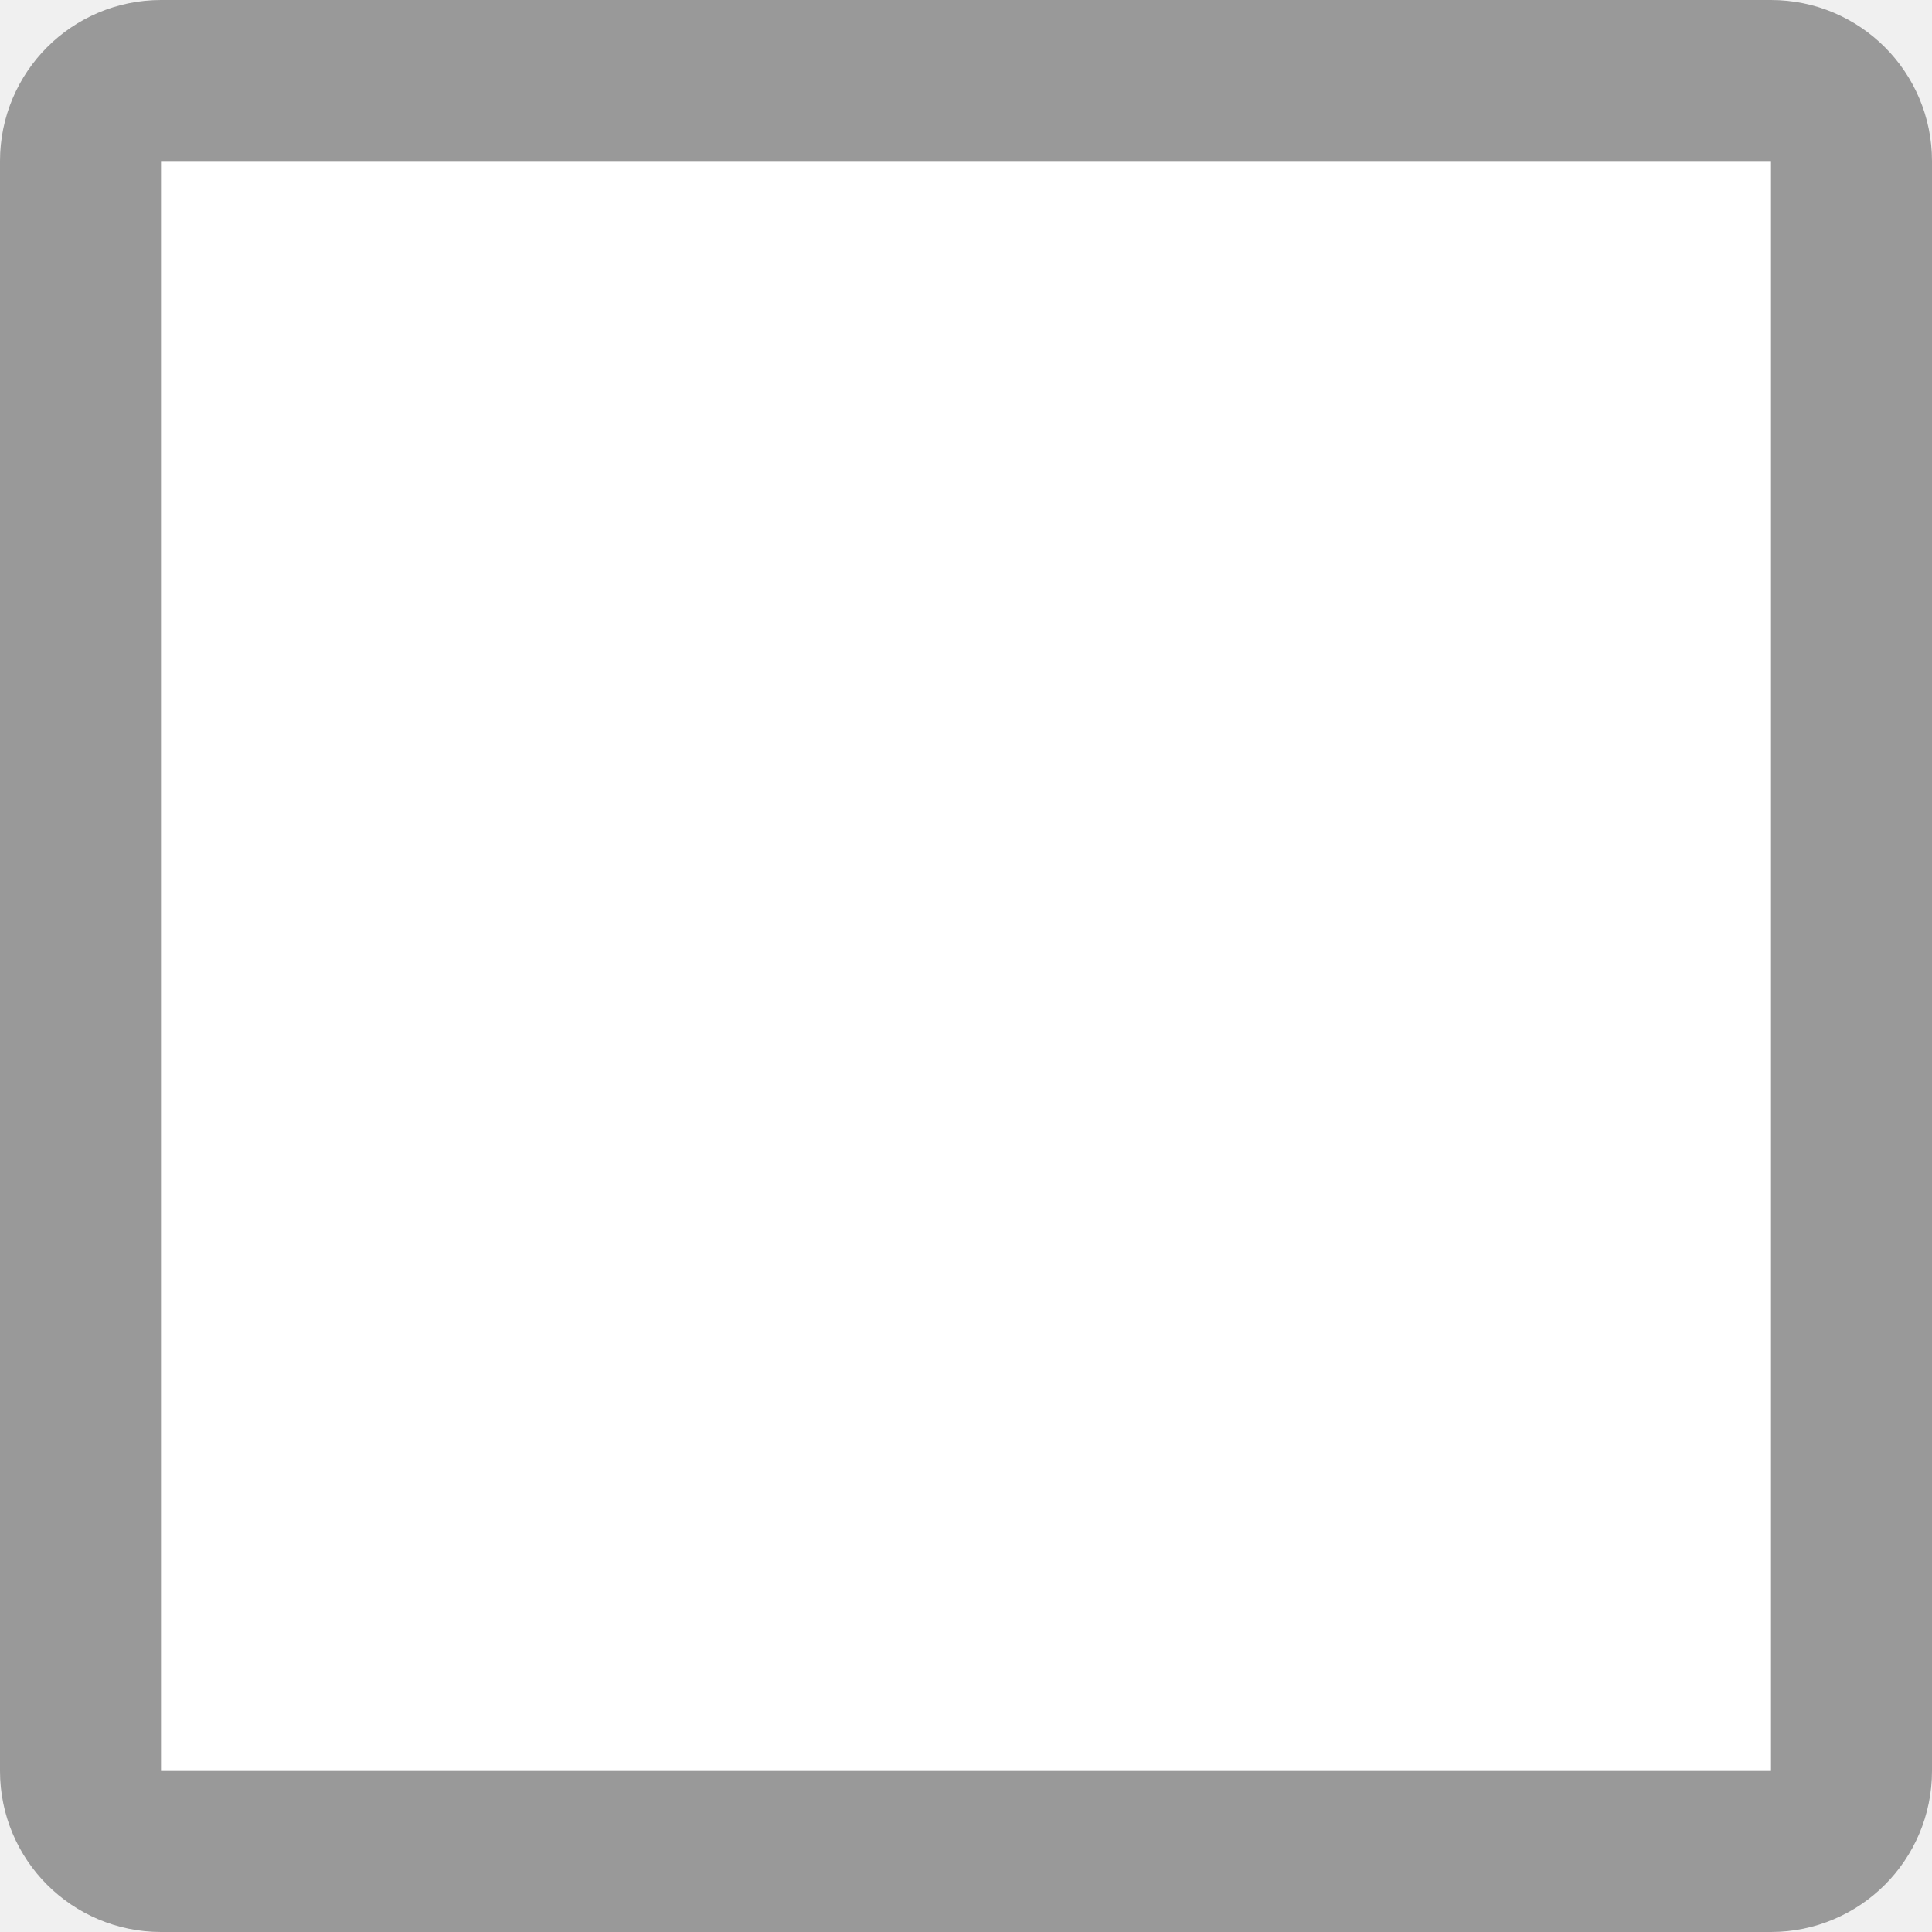
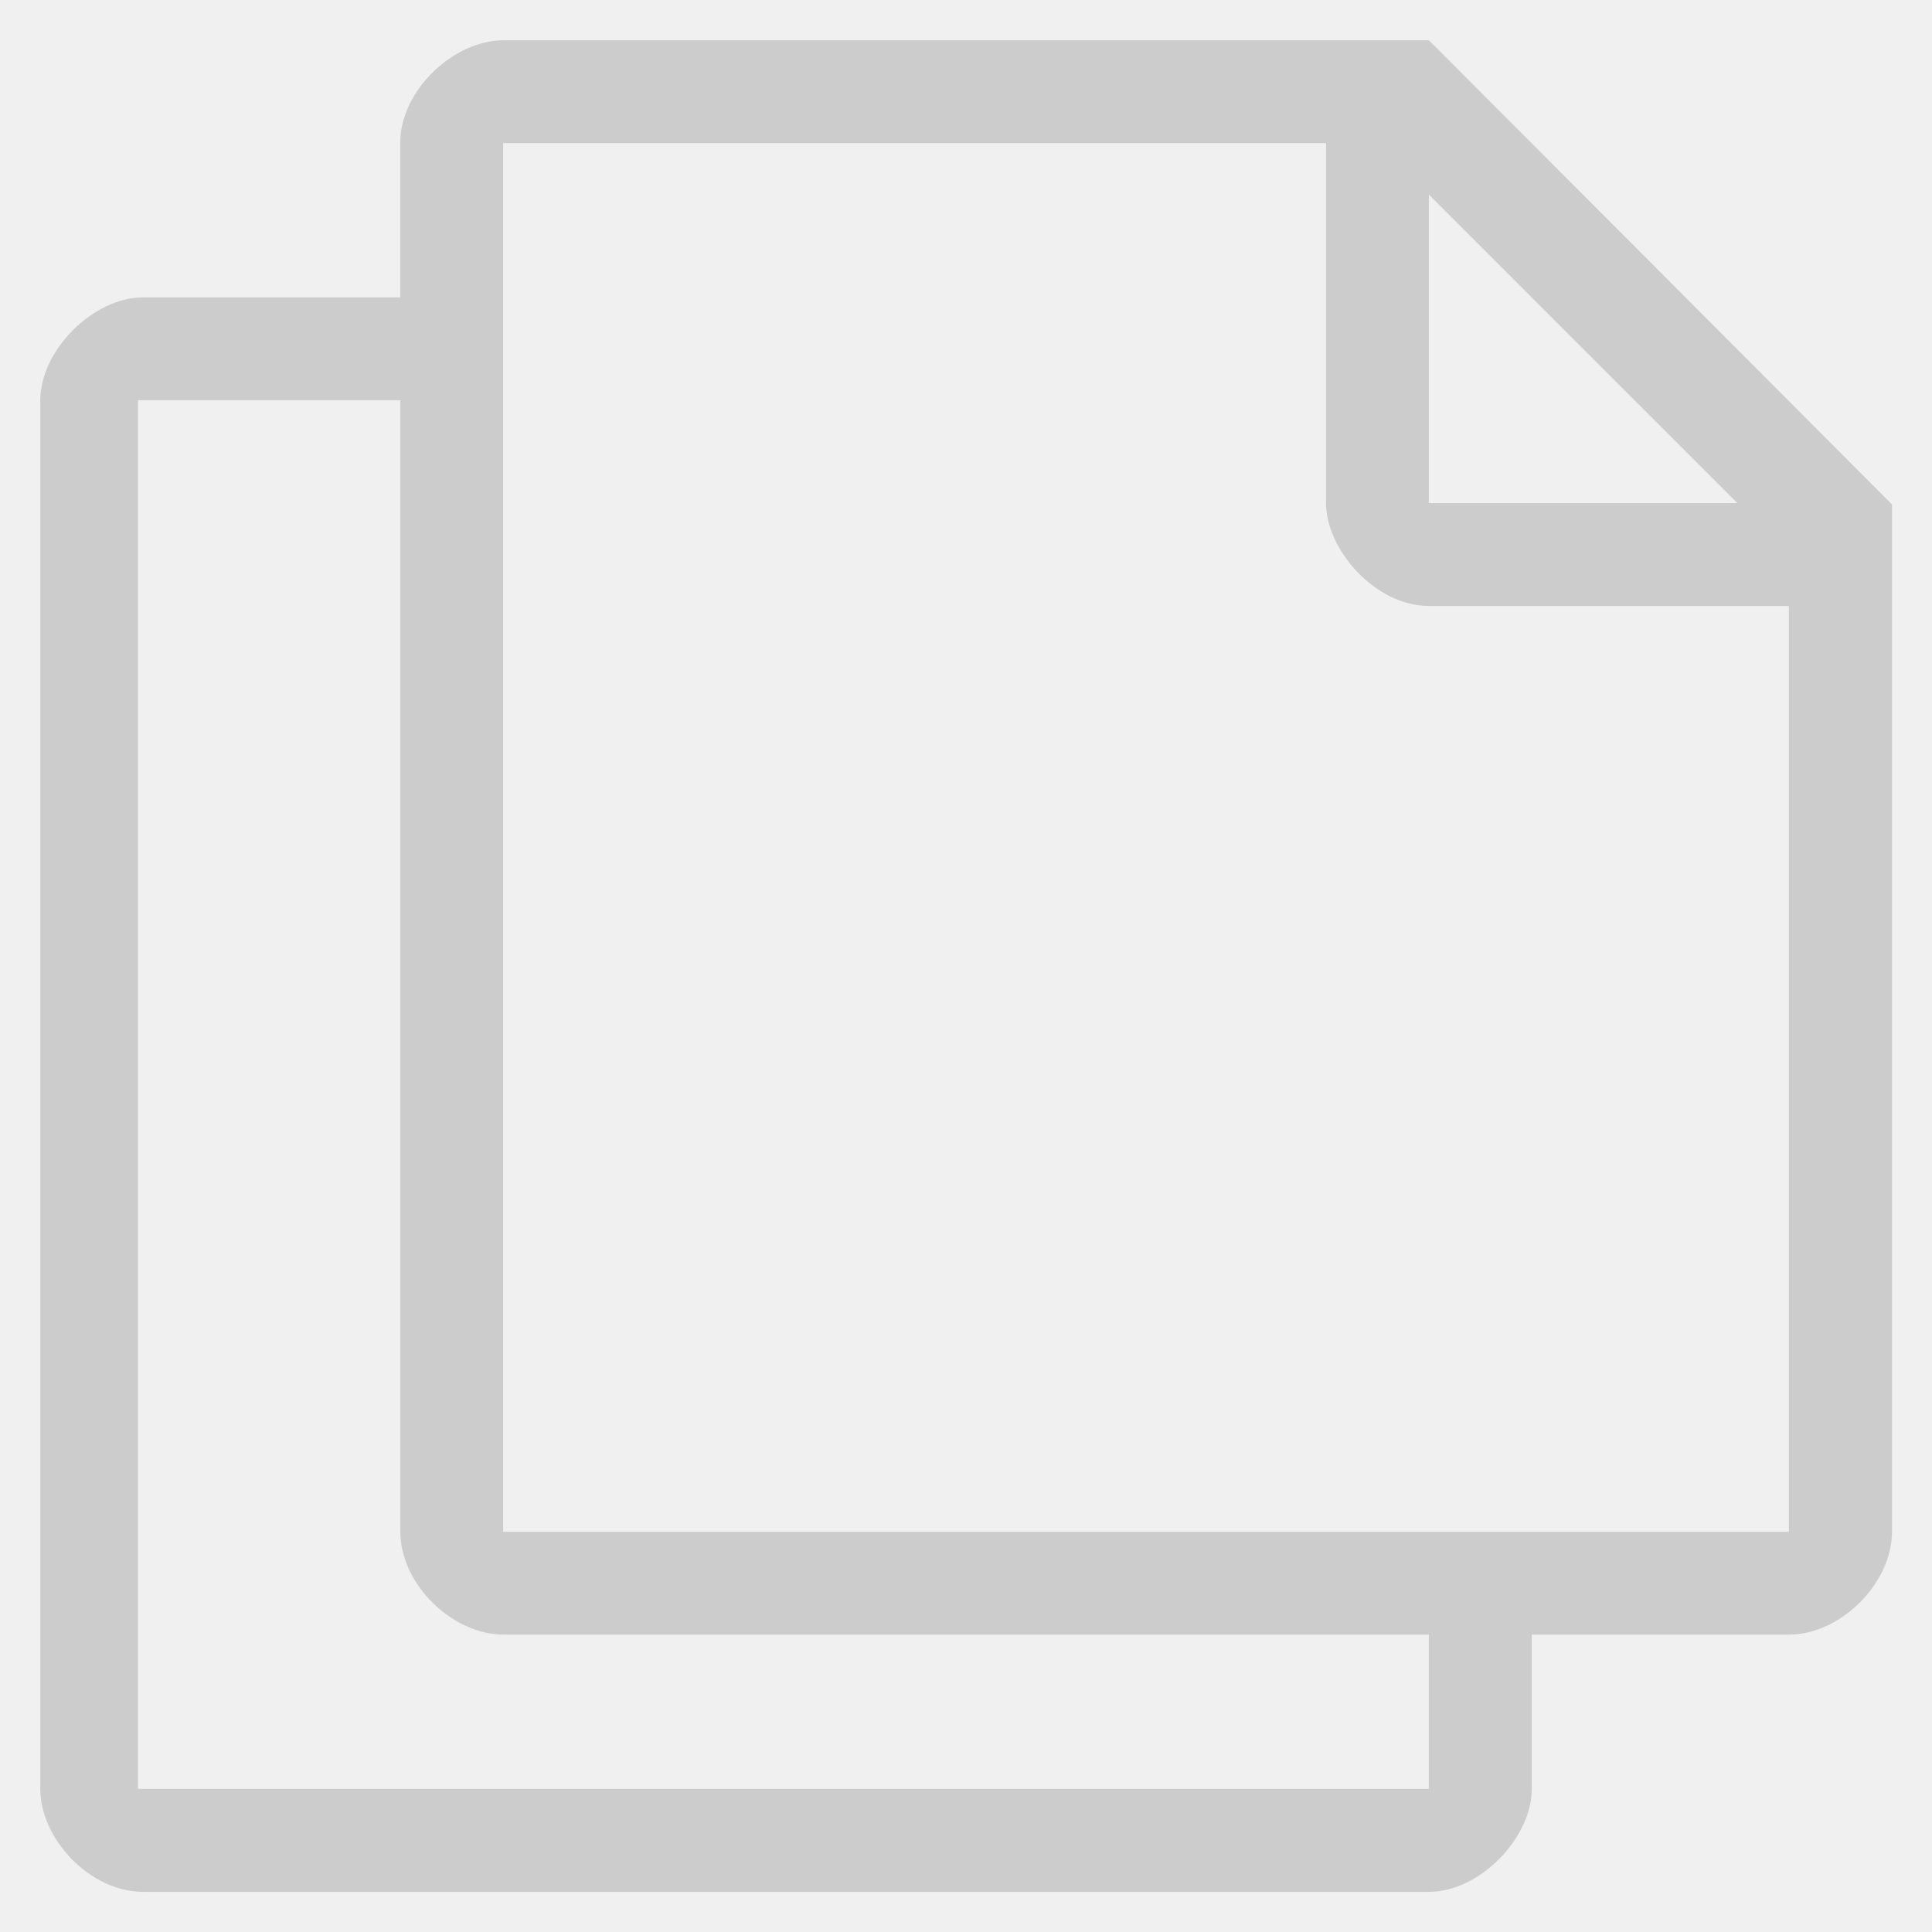
- <svg xmlns="http://www.w3.org/2000/svg" version="1.1" width="12px" height="12px" viewBox="169 9  12 12">
-   <path d="M 169.5 10  A 0.5 0.5 0 0 1 170 9.5 L 180 9.5  A 0.5 0.5 0 0 1 180.5 10 L 180.5 20  A 0.5 0.5 0 0 1 180 20.5 L 170 20.5  A 0.5 0.5 0 0 1 169.5 20 L 169.5 10  Z " fill-rule="nonzero" fill="#ffffff" stroke="none" />
-   <path d="M 169.5 10  A 0.5 0.5 0 0 1 170 9.5 L 180 9.5  A 0.5 0.5 0 0 1 180.5 10 L 180.5 20  A 0.5 0.5 0 0 1 180 20.5 L 170 20.5  A 0.5 0.5 0 0 1 169.5 20 L 169.5 10  Z " stroke-width="1" stroke="#999999" fill="none" />
+ <svg xmlns="http://www.w3.org/2000/svg" version="1.1" width="14px" height="14px">
+   <g transform="matrix(1 0 0 1 -296 -81 )">
+     <path d="M 10.354 0.292  L 3.646 0.292  C 3.29 0.292  2.9 0.652  2.9 1.037  L 2.9 2.155  L 1.037 2.155  C 0.676 2.155  0.292 2.538  0.292 2.9  L 0.292 12.963  C 0.292 13.326  0.652 13.709  1.037 13.709  L 10.354 13.709  C 10.727 13.709  11.1 13.314  11.1 12.963  L 11.1 11.845  L 12.964 11.845  C 13.337 11.845  13.71 11.474  13.71 11.099  L 13.71 3.655  L 10.354 0.291  Z M 10.354 3.646  L 10.354 1.41  L 12.59 3.646  L 10.354 3.646  Z M 10.354 11.845  L 10.354 12.963  L 1 12.963  L 1 2.9  L 2.901 2.9  L 2.901 11.099  C 2.901 11.485  3.284 11.845  3.647 11.845  L 10.354 11.845  Z M 12.963 11.1  L 3.646 11.1  L 3.646 1.037  L 9.609 1.037  L 9.609 3.646  C 9.609 3.98  9.963 4.391  10.355 4.391  L 12.963 4.391  L 12.963 11.1  Z " fill-rule="nonzero" fill="#cccccc" stroke="none" transform="matrix(1 0 0 1 296 81 )" />
+   </g>
</svg>
